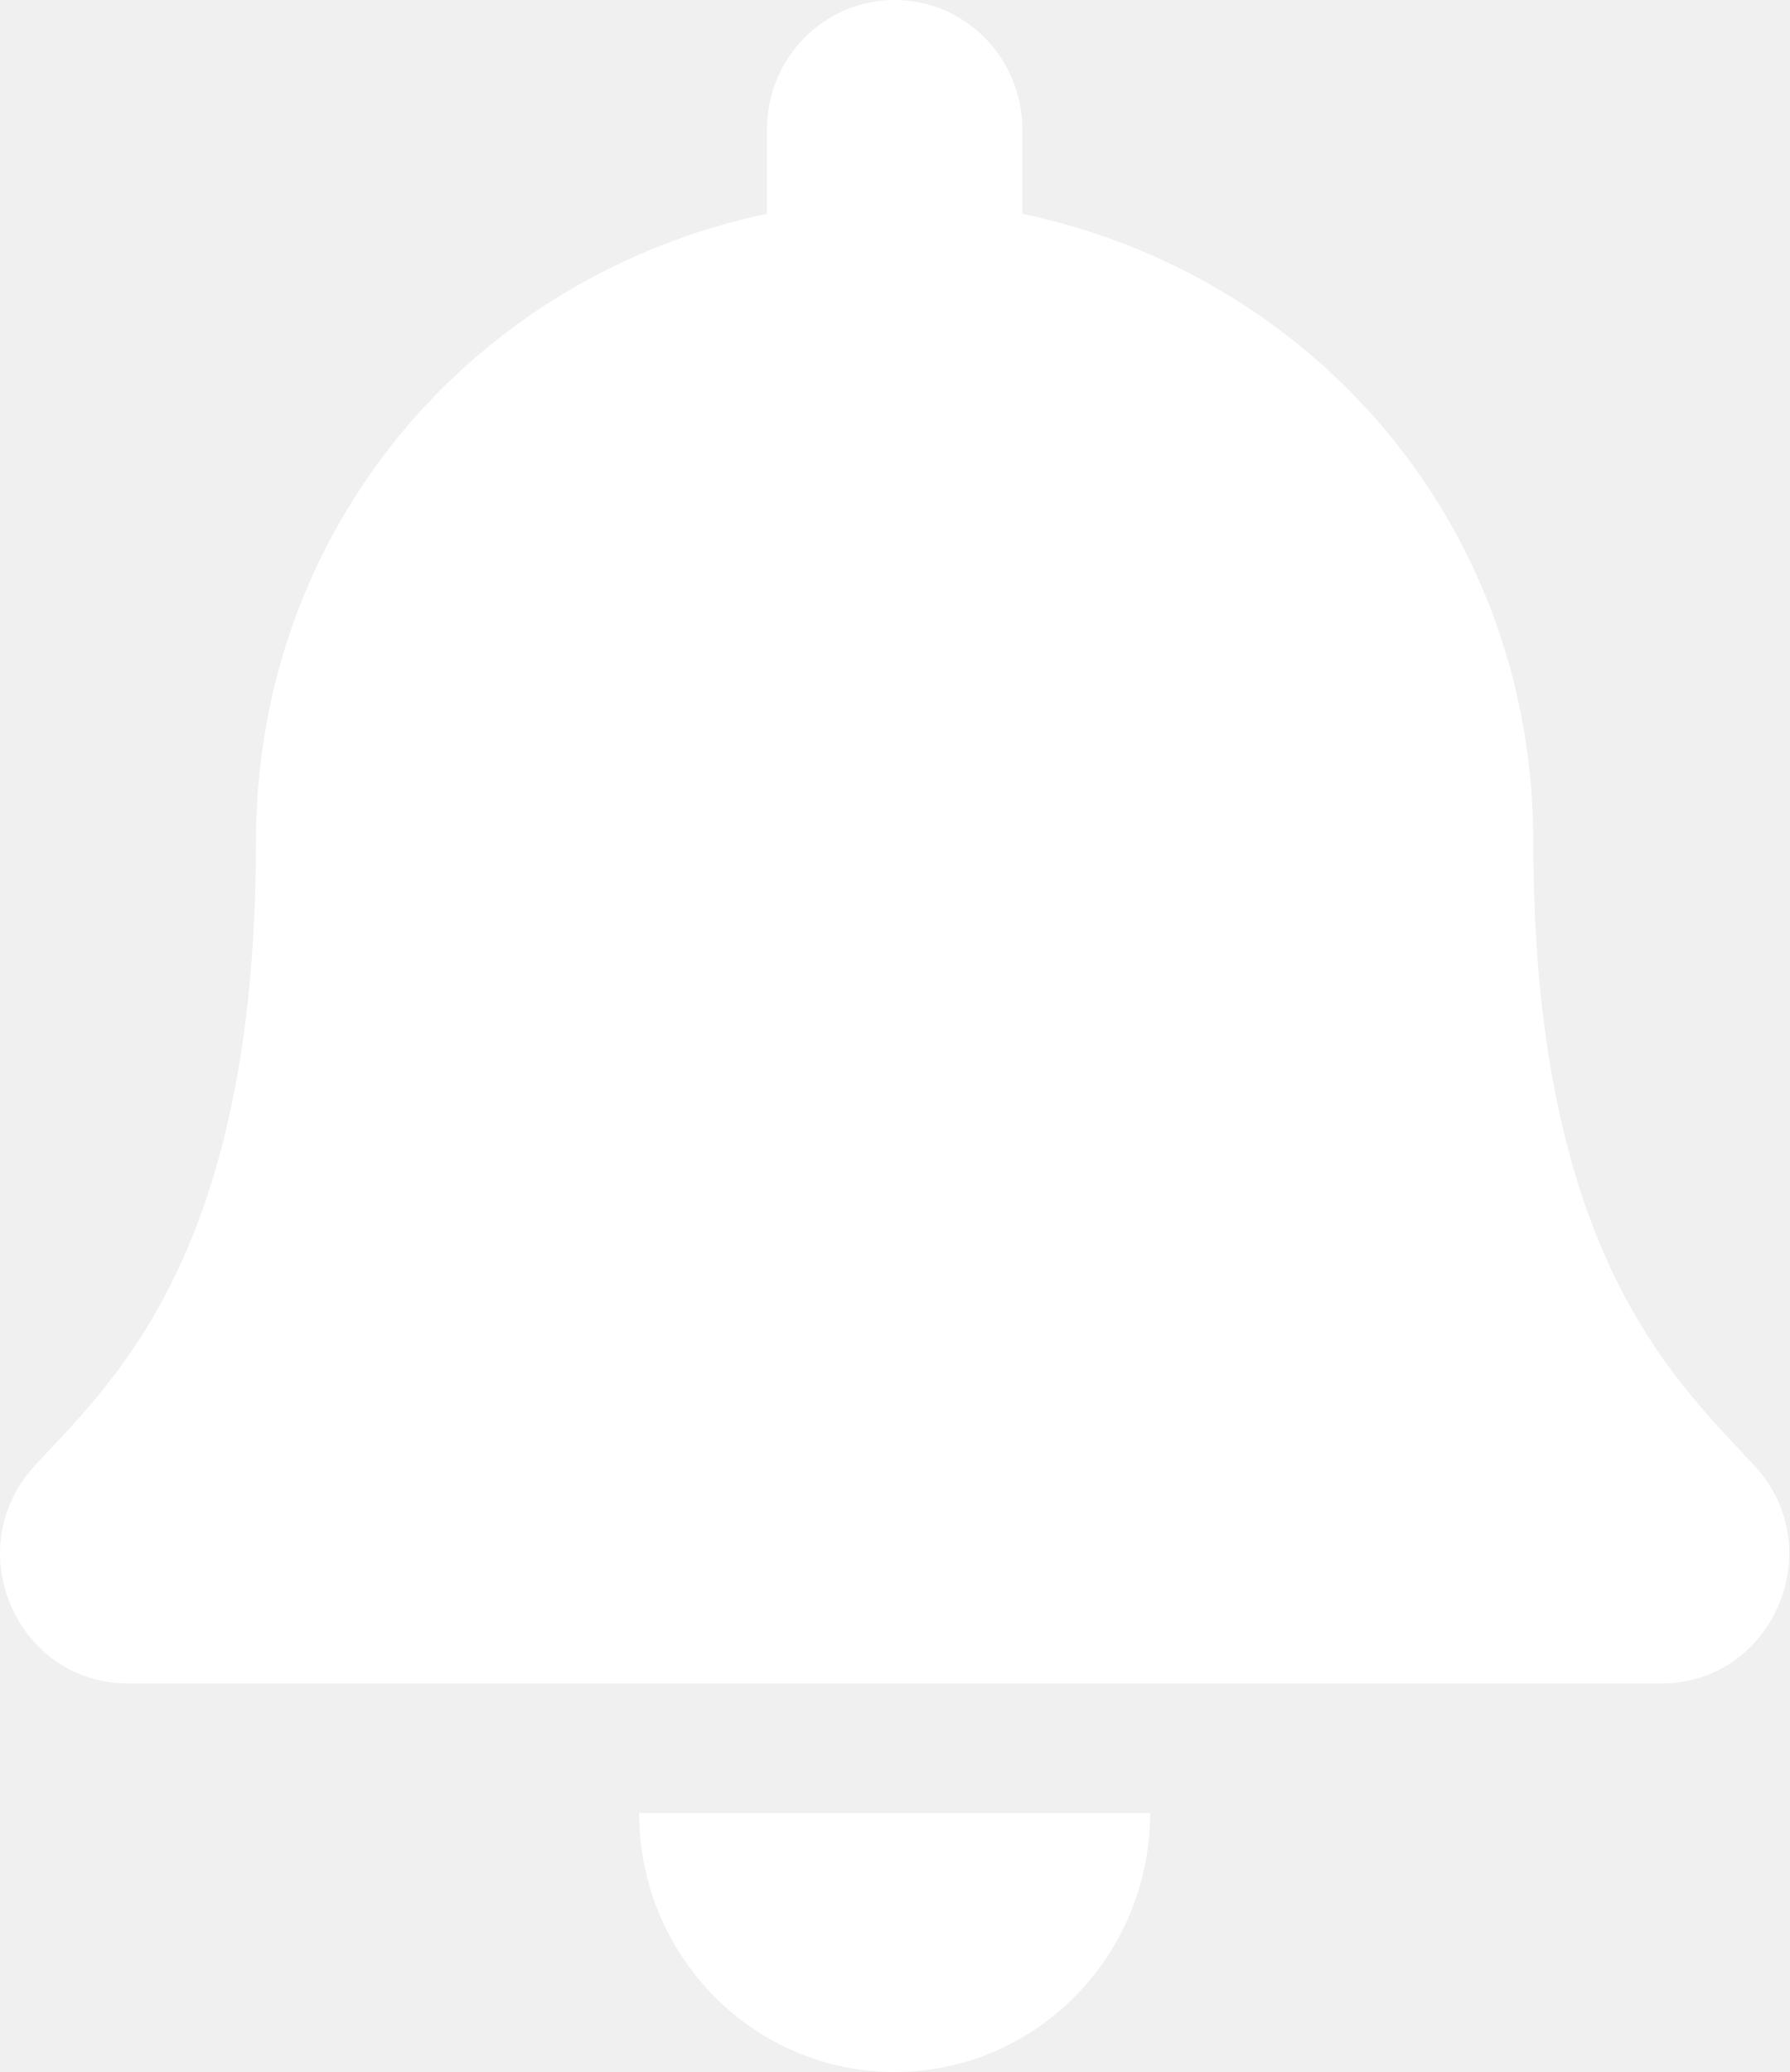
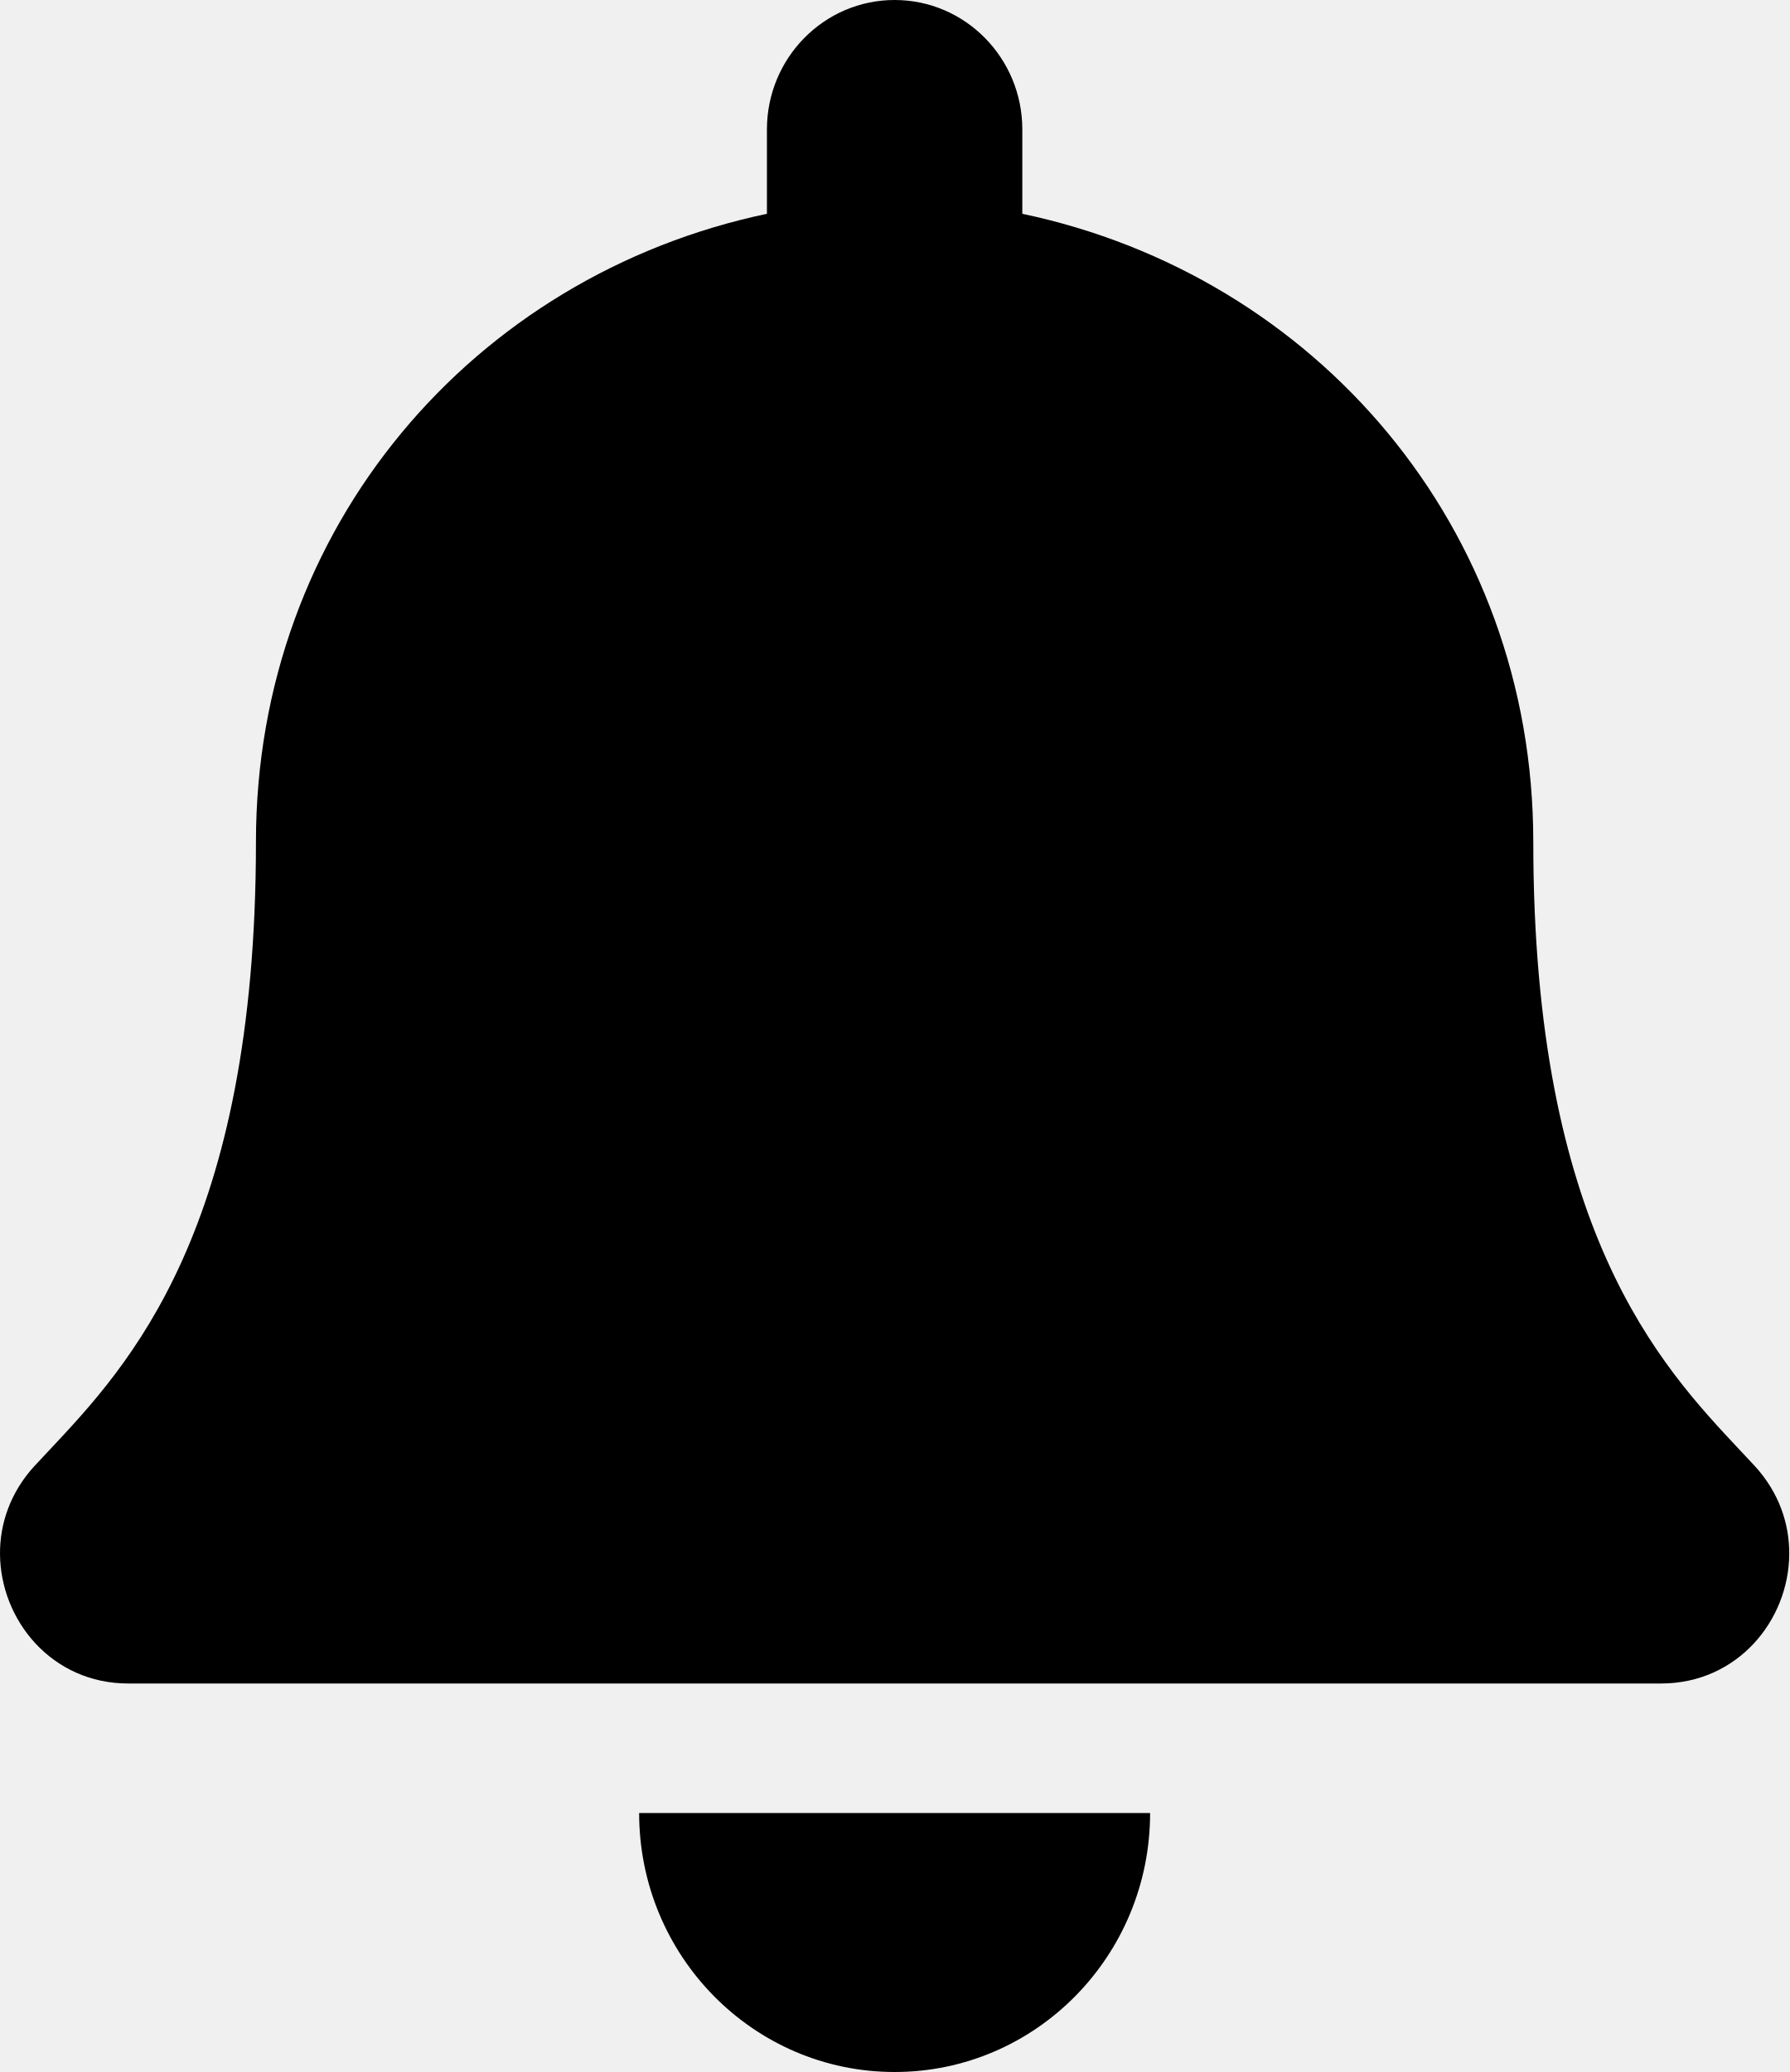
- <svg xmlns="http://www.w3.org/2000/svg" viewBox="0 0 19 22" fill="none" preserveAspectRatio="xMidYMid meet">
-   <path fill-rule="evenodd" clip-rule="evenodd" d="M18.474 15.395C18.53 15.455 18.584 15.512 18.635 15.567C18.889 15.844 19.002 16.176 19 16.5C18.996 17.205 18.45 17.875 17.639 17.875H1.361C0.551 17.875 0.005 17.205 2.93222e-05 16.5C-0.002 16.176 0.111 15.844 0.365 15.567C0.416 15.512 0.47 15.455 0.526 15.395C1.369 14.497 2.718 13.06 2.718 8.938C2.718 5.599 5.028 2.926 8.144 2.27V1.375C8.144 0.616 8.751 0 9.5 0C10.249 0 10.856 0.616 10.856 1.375V2.27C13.972 2.926 16.282 5.599 16.282 8.938C16.282 13.06 17.631 14.497 18.474 15.395ZM12.213 19.25C12.213 20.769 10.998 22 9.5 22C8.002 22 6.787 20.769 6.787 19.25H12.213Z" fill="white" />
+ <svg xmlns="http://www.w3.org/2000/svg" viewBox="0 0 19 22" preserveAspectRatio="xMidYMid meet">
+   <path fill-rule="evenodd" clip-rule="evenodd" d="M18.474 15.395C18.53 15.455 18.584 15.512 18.635 15.567C18.889 15.844 19.002 16.176 19 16.5C18.996 17.205 18.45 17.875 17.639 17.875H1.361C0.551 17.875 0.005 17.205 2.93222e-05 16.5C-0.002 16.176 0.111 15.844 0.365 15.567C0.416 15.512 0.47 15.455 0.526 15.395C1.369 14.497 2.718 13.06 2.718 8.938C2.718 5.599 5.028 2.926 8.144 2.27V1.375C8.144 0.616 8.751 0 9.5 0C10.249 0 10.856 0.616 10.856 1.375V2.27C13.972 2.926 16.282 5.599 16.282 8.938C16.282 13.06 17.631 14.497 18.474 15.395ZM12.213 19.25C12.213 20.769 10.998 22 9.5 22C8.002 22 6.787 20.769 6.787 19.25H12.213Z" />
</svg>
